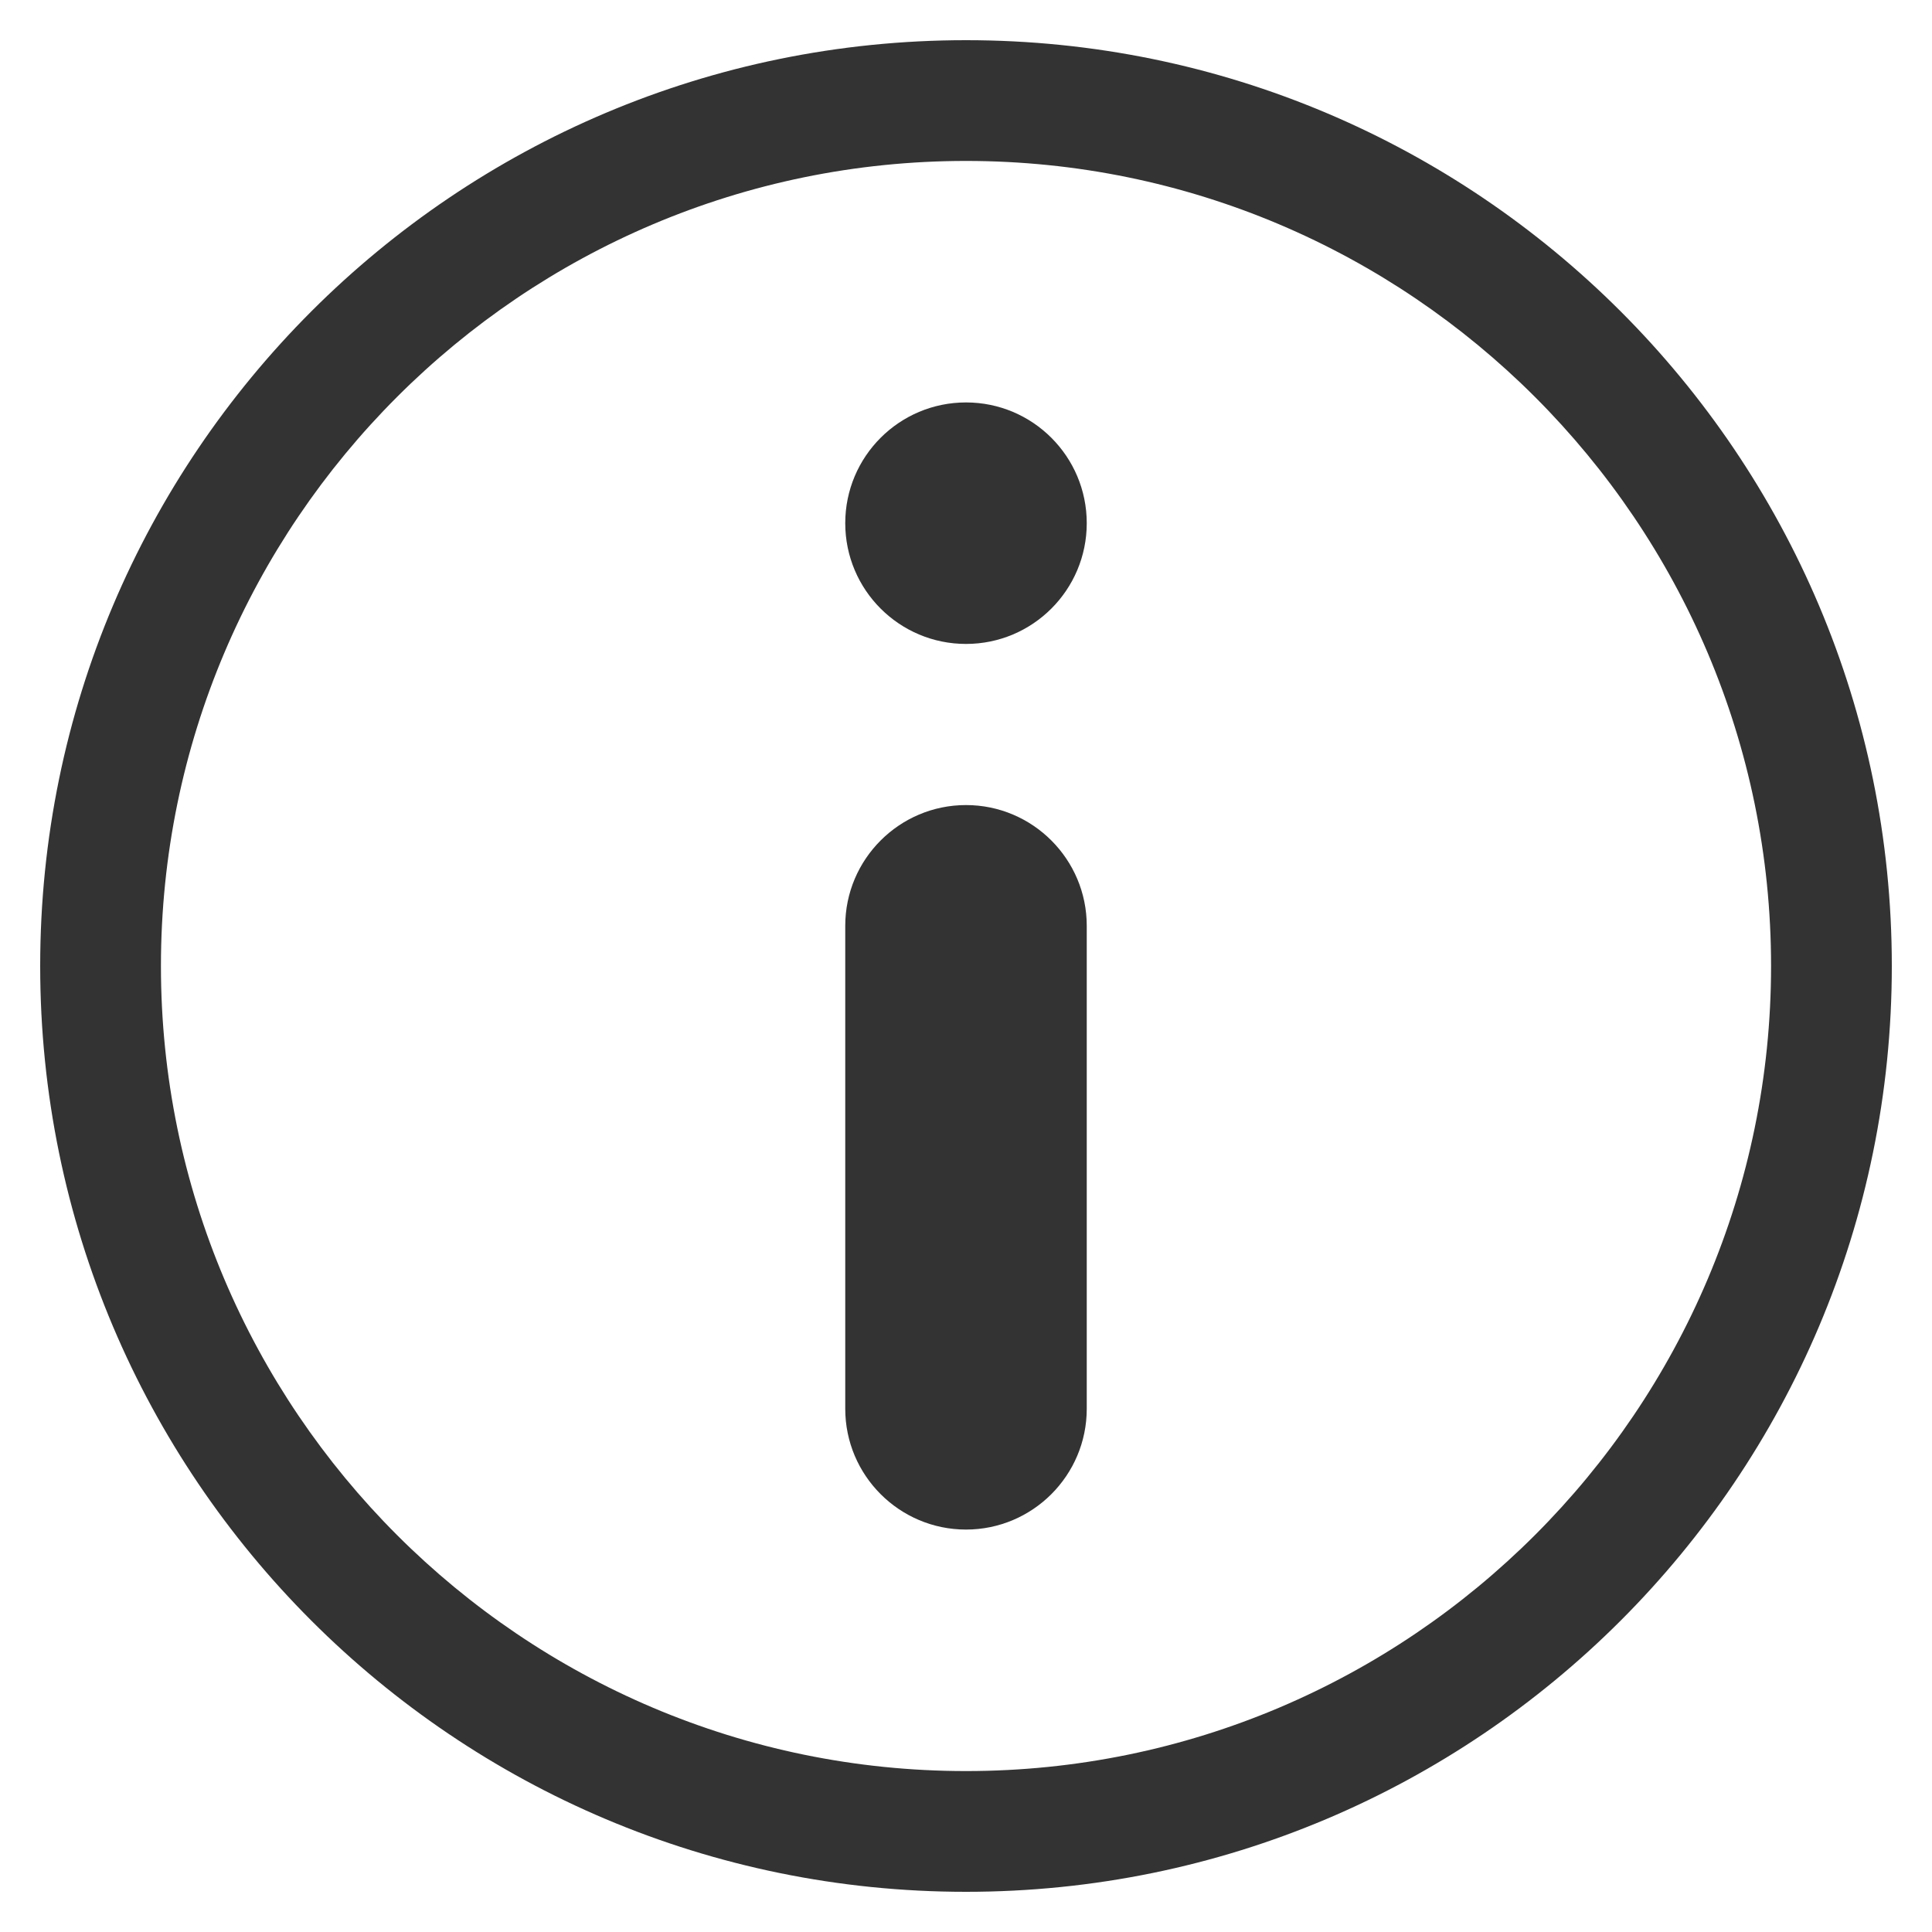
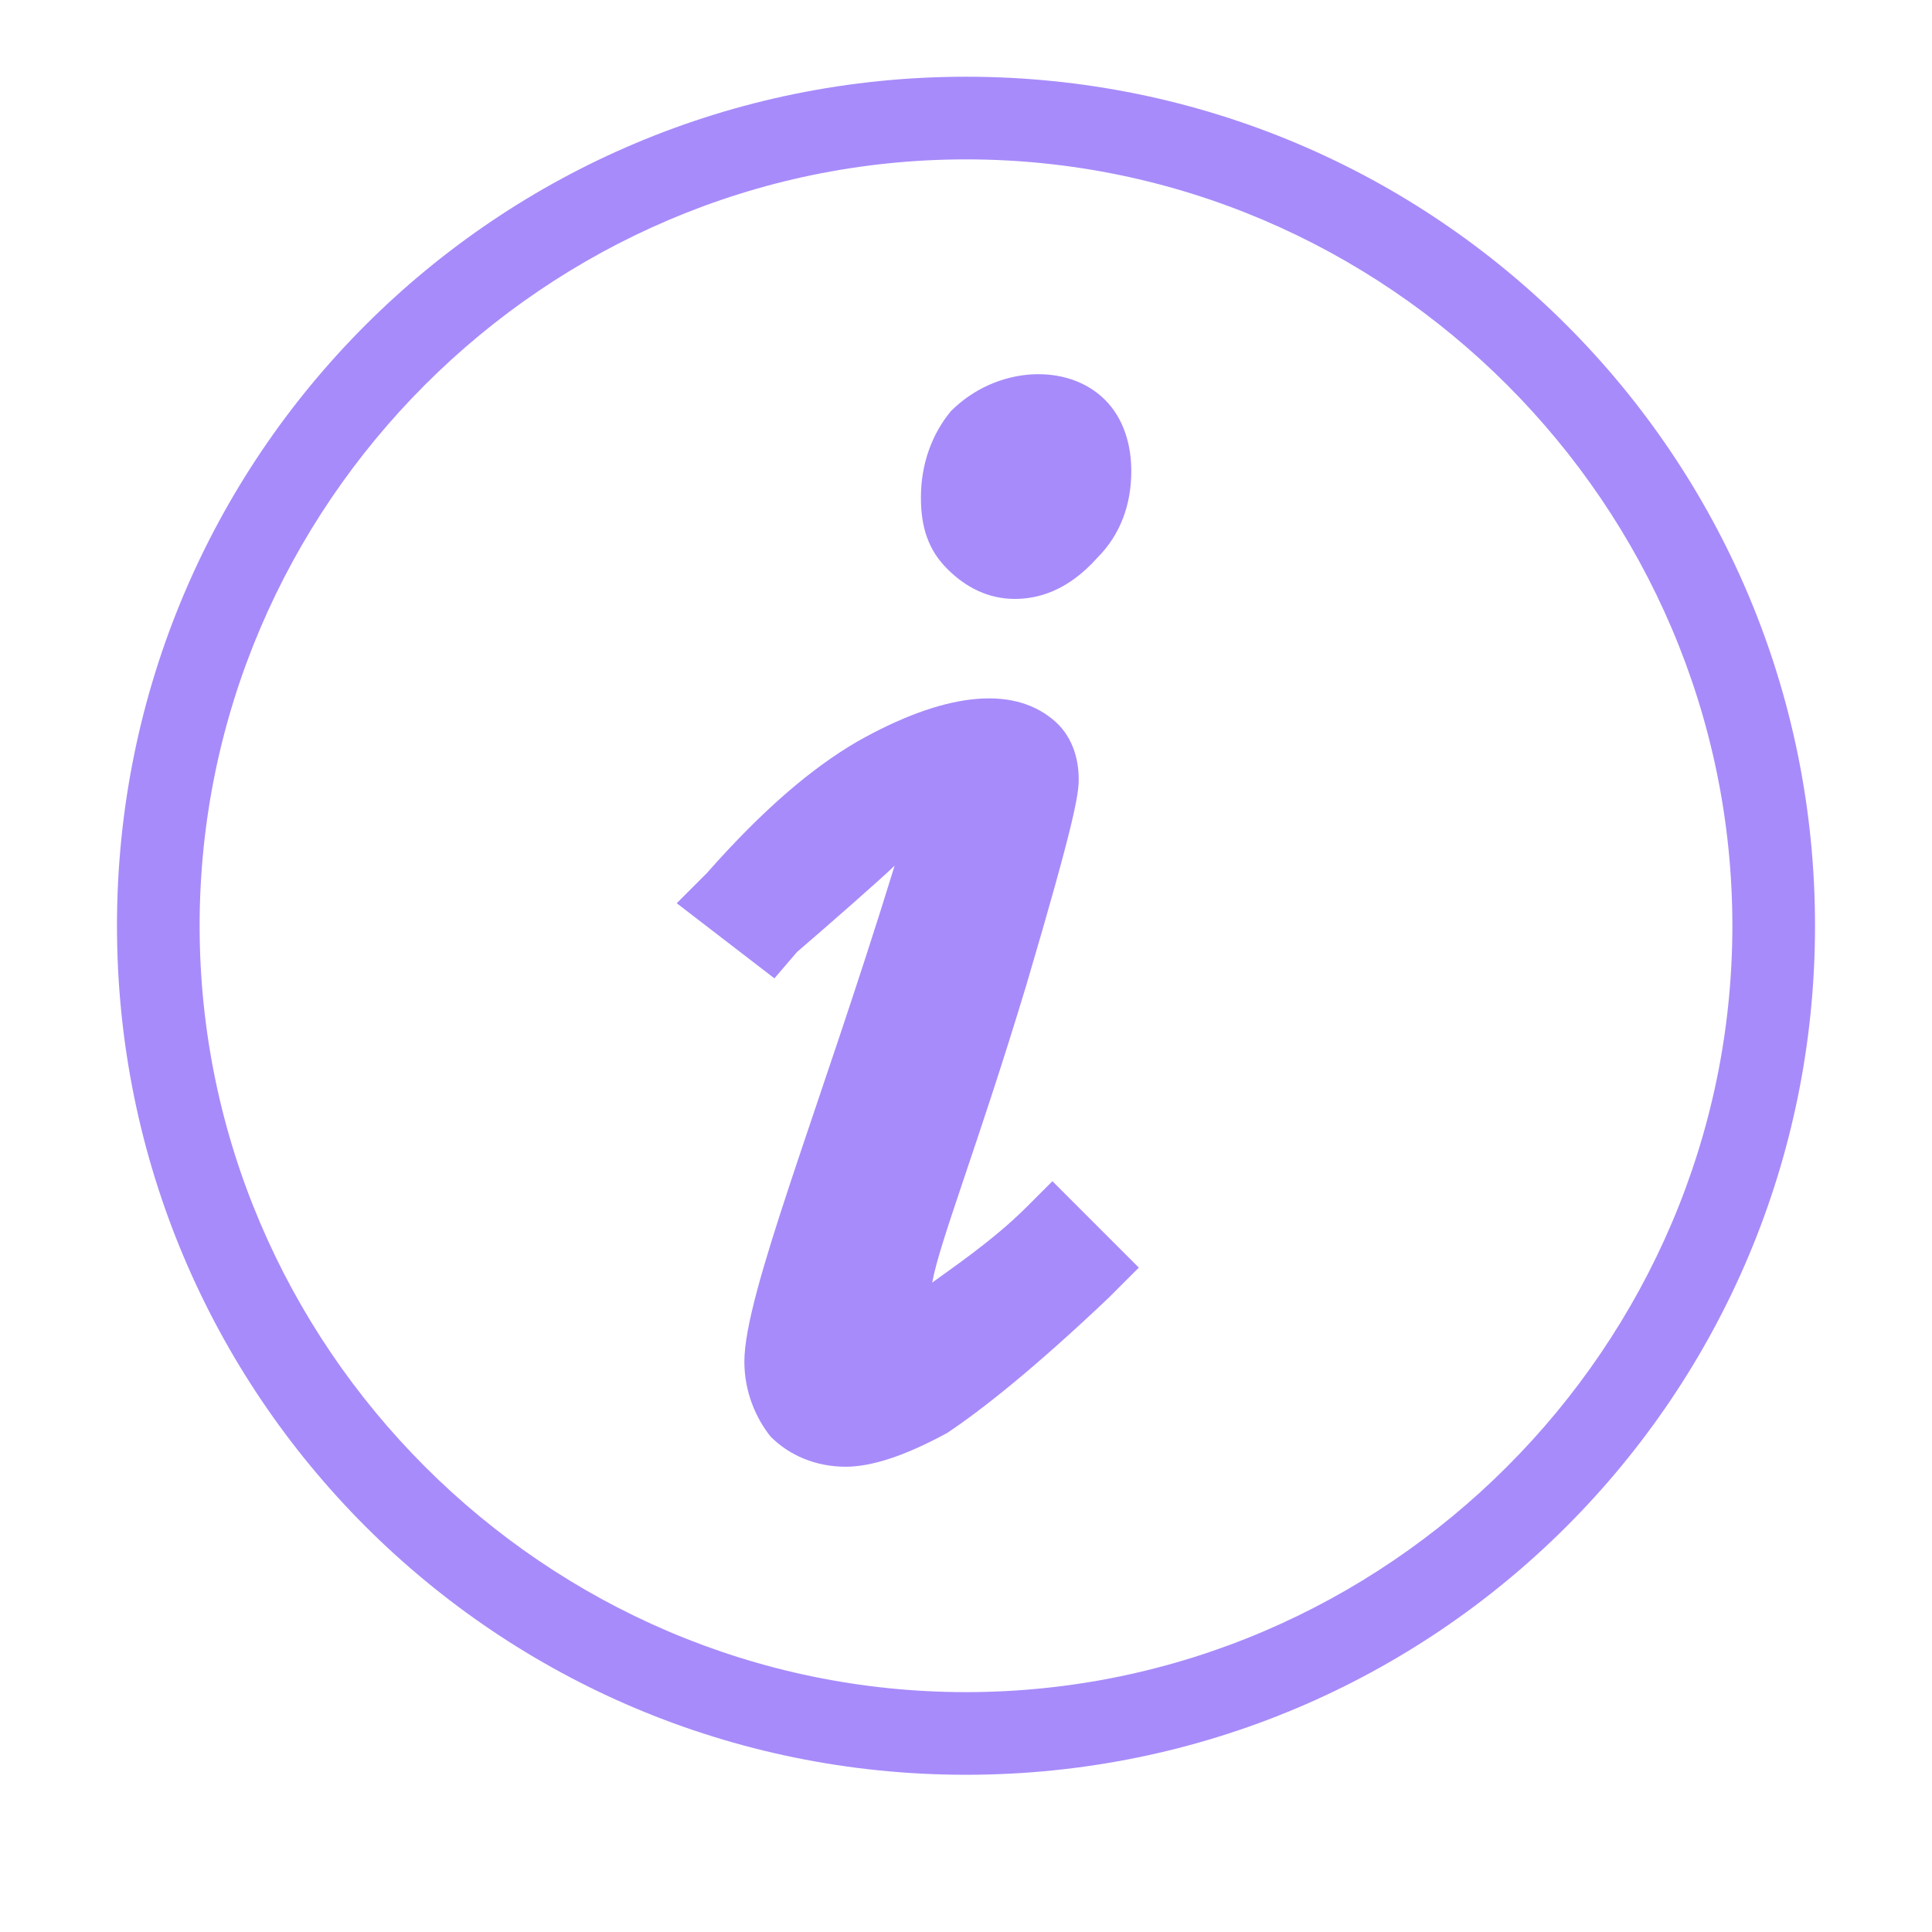
- <svg xmlns="http://www.w3.org/2000/svg" t="1741750536184" class="icon" viewBox="0 0 1024 1024" version="1.1" p-id="2330" width="200" height="200">
-   <path d="M512 85.3c235.3 0 426.7 191.4 426.7 426.7 0 235.3-191.4 426.7-426.7 426.7S85.3 747.3 85.3 512C85.3 276.7 276.7 85.3 512 85.3m0-64C241 21.3 21.3 241 21.3 512S241 1002.7 512 1002.7 1002.7 783 1002.7 512 783 21.3 512 21.3z" p-id="2331" fill="#333333" />
-   <path d="M512 277.3m-64 0a64 64 0 1 0 128 0 64 64 0 1 0-128 0Z" p-id="2332" fill="#333333" />
-   <path d="M512 810.7c-35.3 0-64-28.7-64-64v-256c0-35.3 28.7-64 64-64s64 28.7 64 64v256c0 35.3-28.7 64-64 64z" p-id="2333" fill="#333333" />
+ <svg xmlns="http://www.w3.org/2000/svg" t="1746520747990" class="icon" viewBox="0 0 1024 1024" version="1.1" p-id="37379" width="200" height="200">
+   <path d="M512 84.473c223.010 0 406.194 183.186 406.194 406.194s-183.186 406.194-406.194 406.194c-223.010 0-406.194-183.186-406.194-406.194 0-223.010 183.186-406.194 406.194-406.194zM512 40.667c-248.894 0-450 201.106-450 450s201.106 450 450 450c248.894 0 450-201.106 450-450 0-248.894-201.106-450-450-450v0zM543.858 640.004c-17.92 17.92-41.814 33.849-49.778 39.823 3.982-21.902 23.894-71.682 49.778-157.3 25.884-87.61 27.877-101.549 27.877-109.513 0-11.947-3.983-23.894-13.938-31.858-21.903-17.92-57.743-13.938-103.539 11.947-23.894 13.938-49.778 35.841-79.645 69.69l-15.929 15.929 51.771 39.823 11.947-13.938c13.938-11.947 45.796-39.823 51.771-45.796-39.823 129.425-79.645 226.99-79.645 262.832 0 15.929 5.973 29.867 13.938 39.823 9.955 9.955 23.894 15.929 39.823 15.929 13.938 0 31.859-5.973 53.761-17.92 17.92-11.947 45.796-33.849 85.62-71.682l15.929-15.929-45.796-45.796-13.938 13.938zM504.035 217.879c-9.955 11.947-15.929 27.877-15.929 45.796 0 15.929 3.982 27.877 13.938 37.832 9.955 9.955 21.903 15.929 35.841 15.929 11.947 0 27.877-3.982 43.806-21.902 11.947-11.947 17.92-27.877 17.92-45.796 0-13.938-3.983-27.877-13.938-37.832-19.912-19.912-57.743-17.92-81.637 5.973v0z" p-id="37380" fill="#A78BFA" />
</svg>
